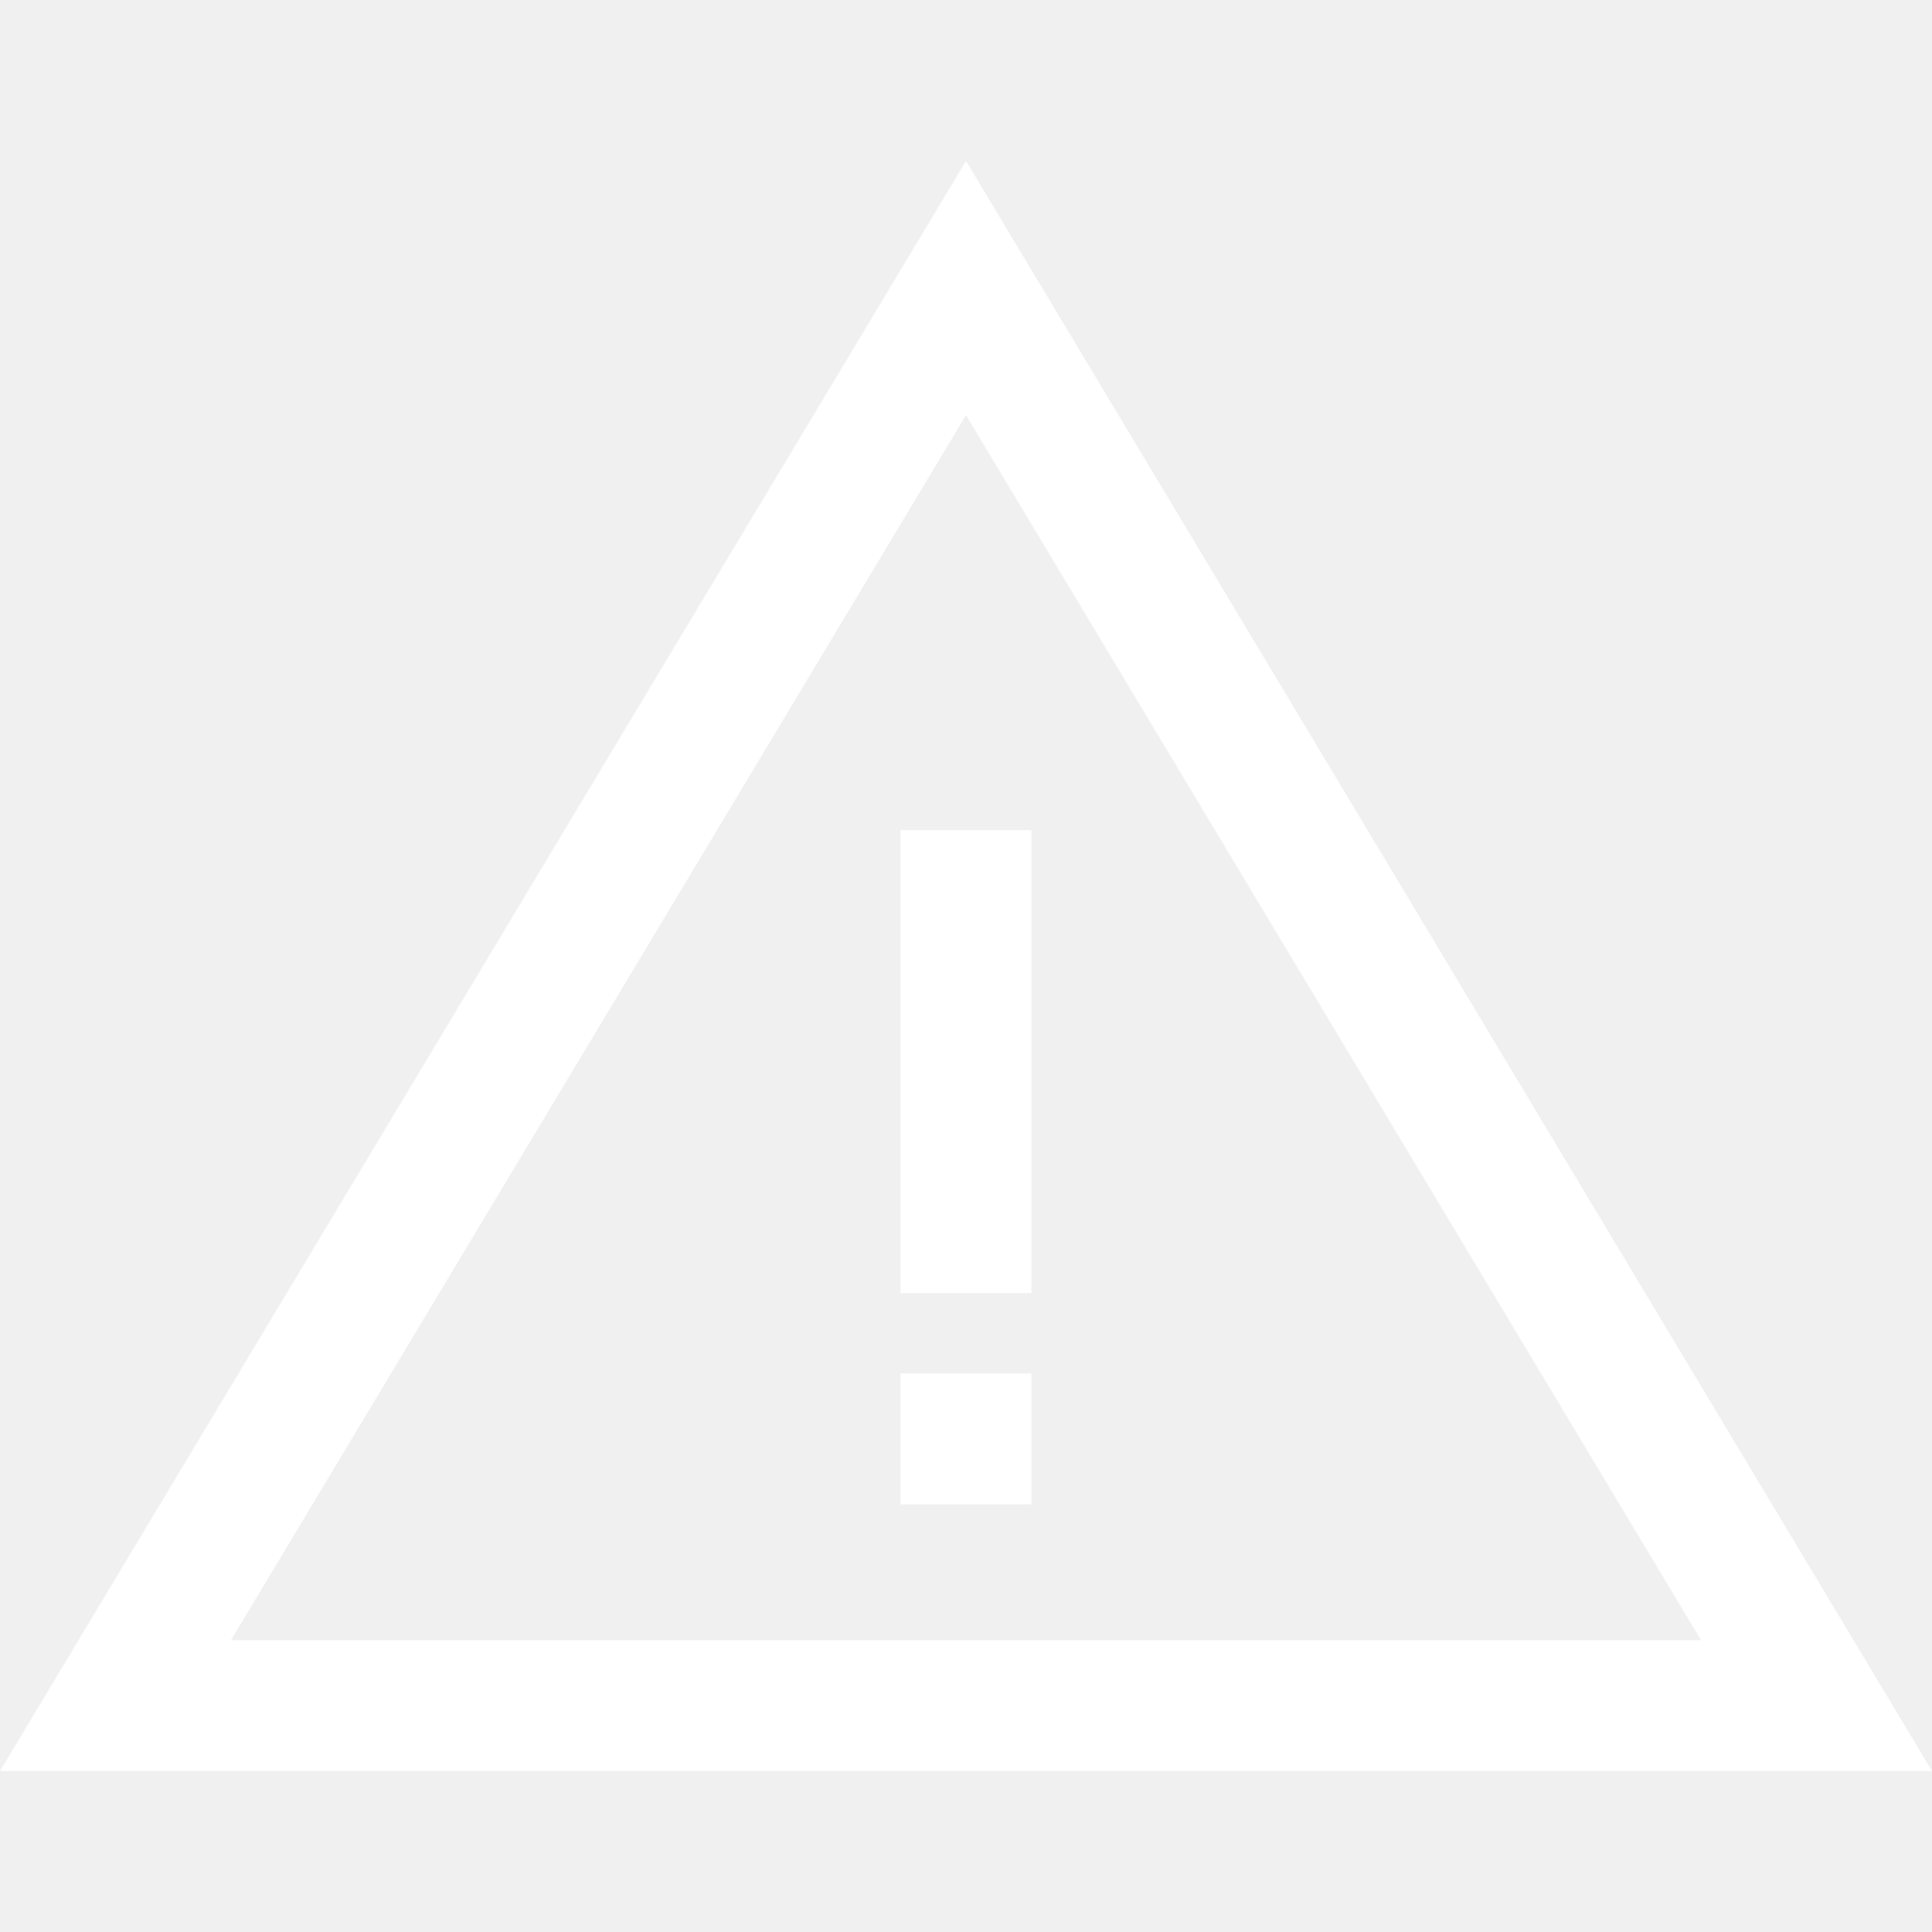
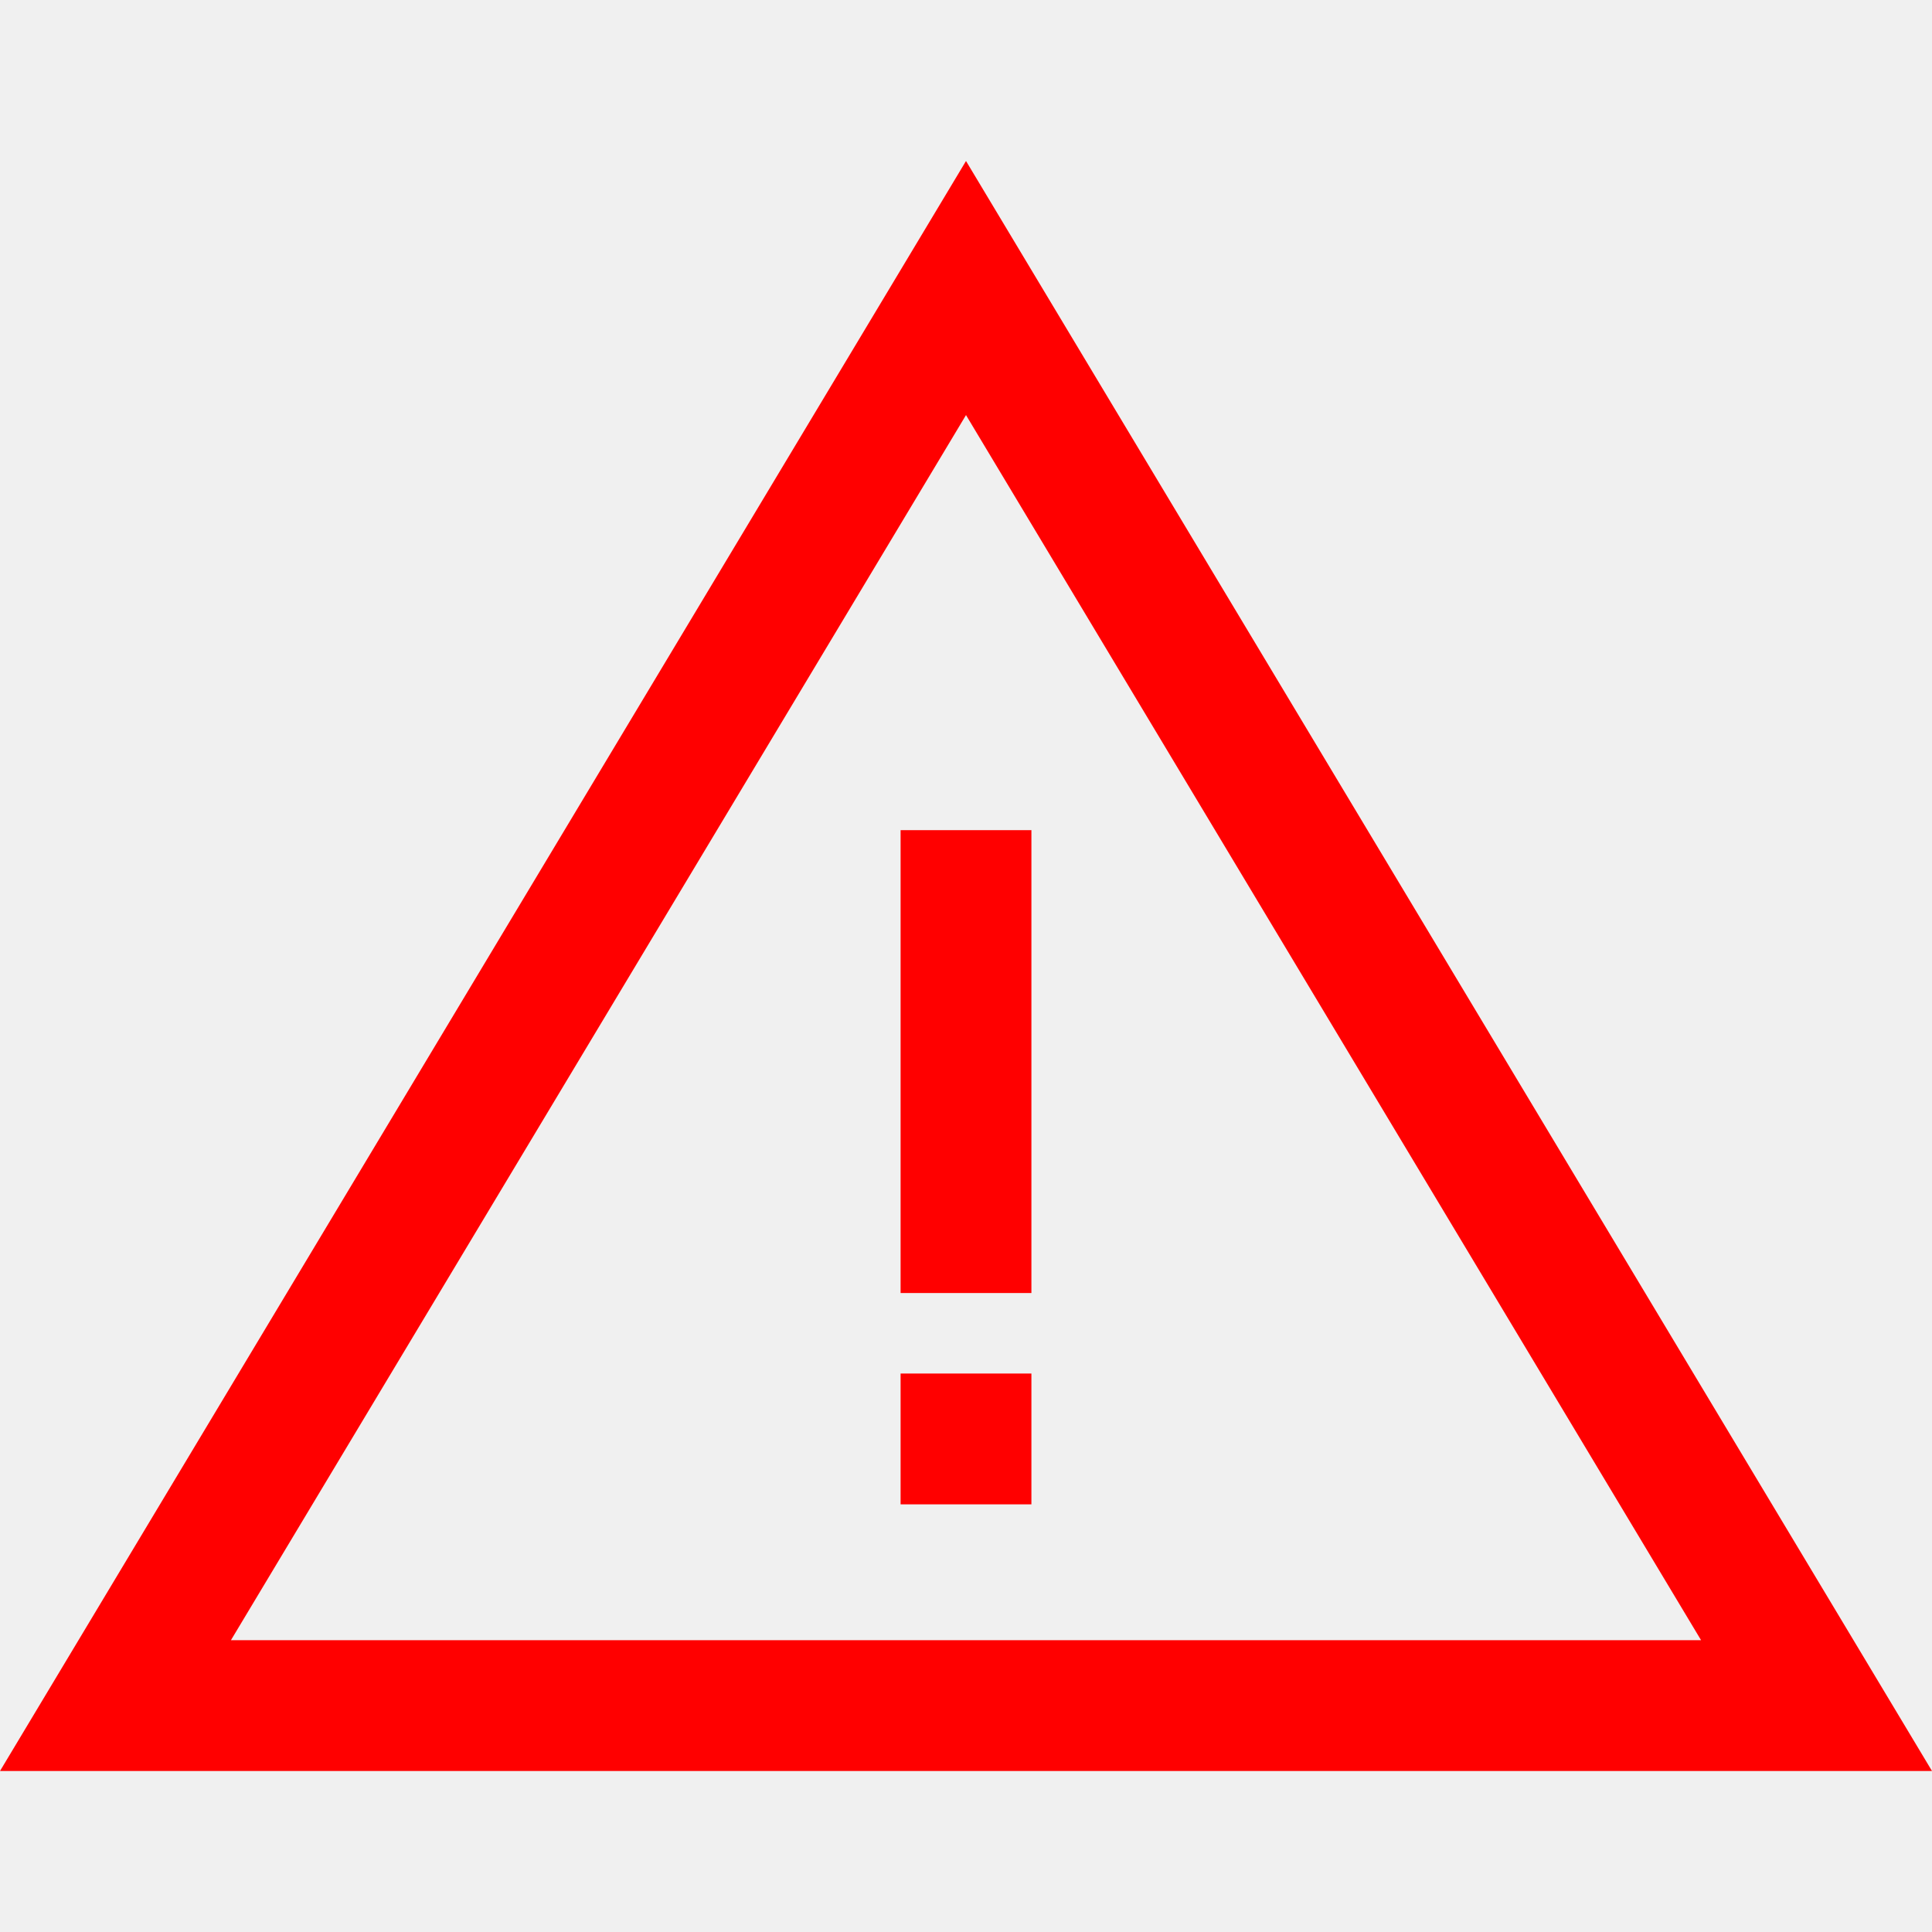
<svg xmlns="http://www.w3.org/2000/svg" version="1.1" x="0px" y="0px" viewBox="0 0 384 384" style="enable-background:new 0 0 384 384;" xml:space="preserve">
  <style type="text/css">
- 	.st0{fill:#FFFFFF;}
+ 	.st0{fill:#ff0000;}
</style>
  <g id="Layer_1">
</g>
  <g id="Layer_1_copy">
</g>
  <g id="Layer_4">
</g>
  <g id="Layer_2">
    <path class="st0" d="M192,82.5L338.1,326l-292.2,0L192,82.5 M192,32L0,352l384,0L192,32L192,32z" />
    <rect x="179" y="273" class="st0" width="26" height="26" />
    <rect x="179" y="165" class="st0" width="26" height="92" />
  </g>
</svg>
